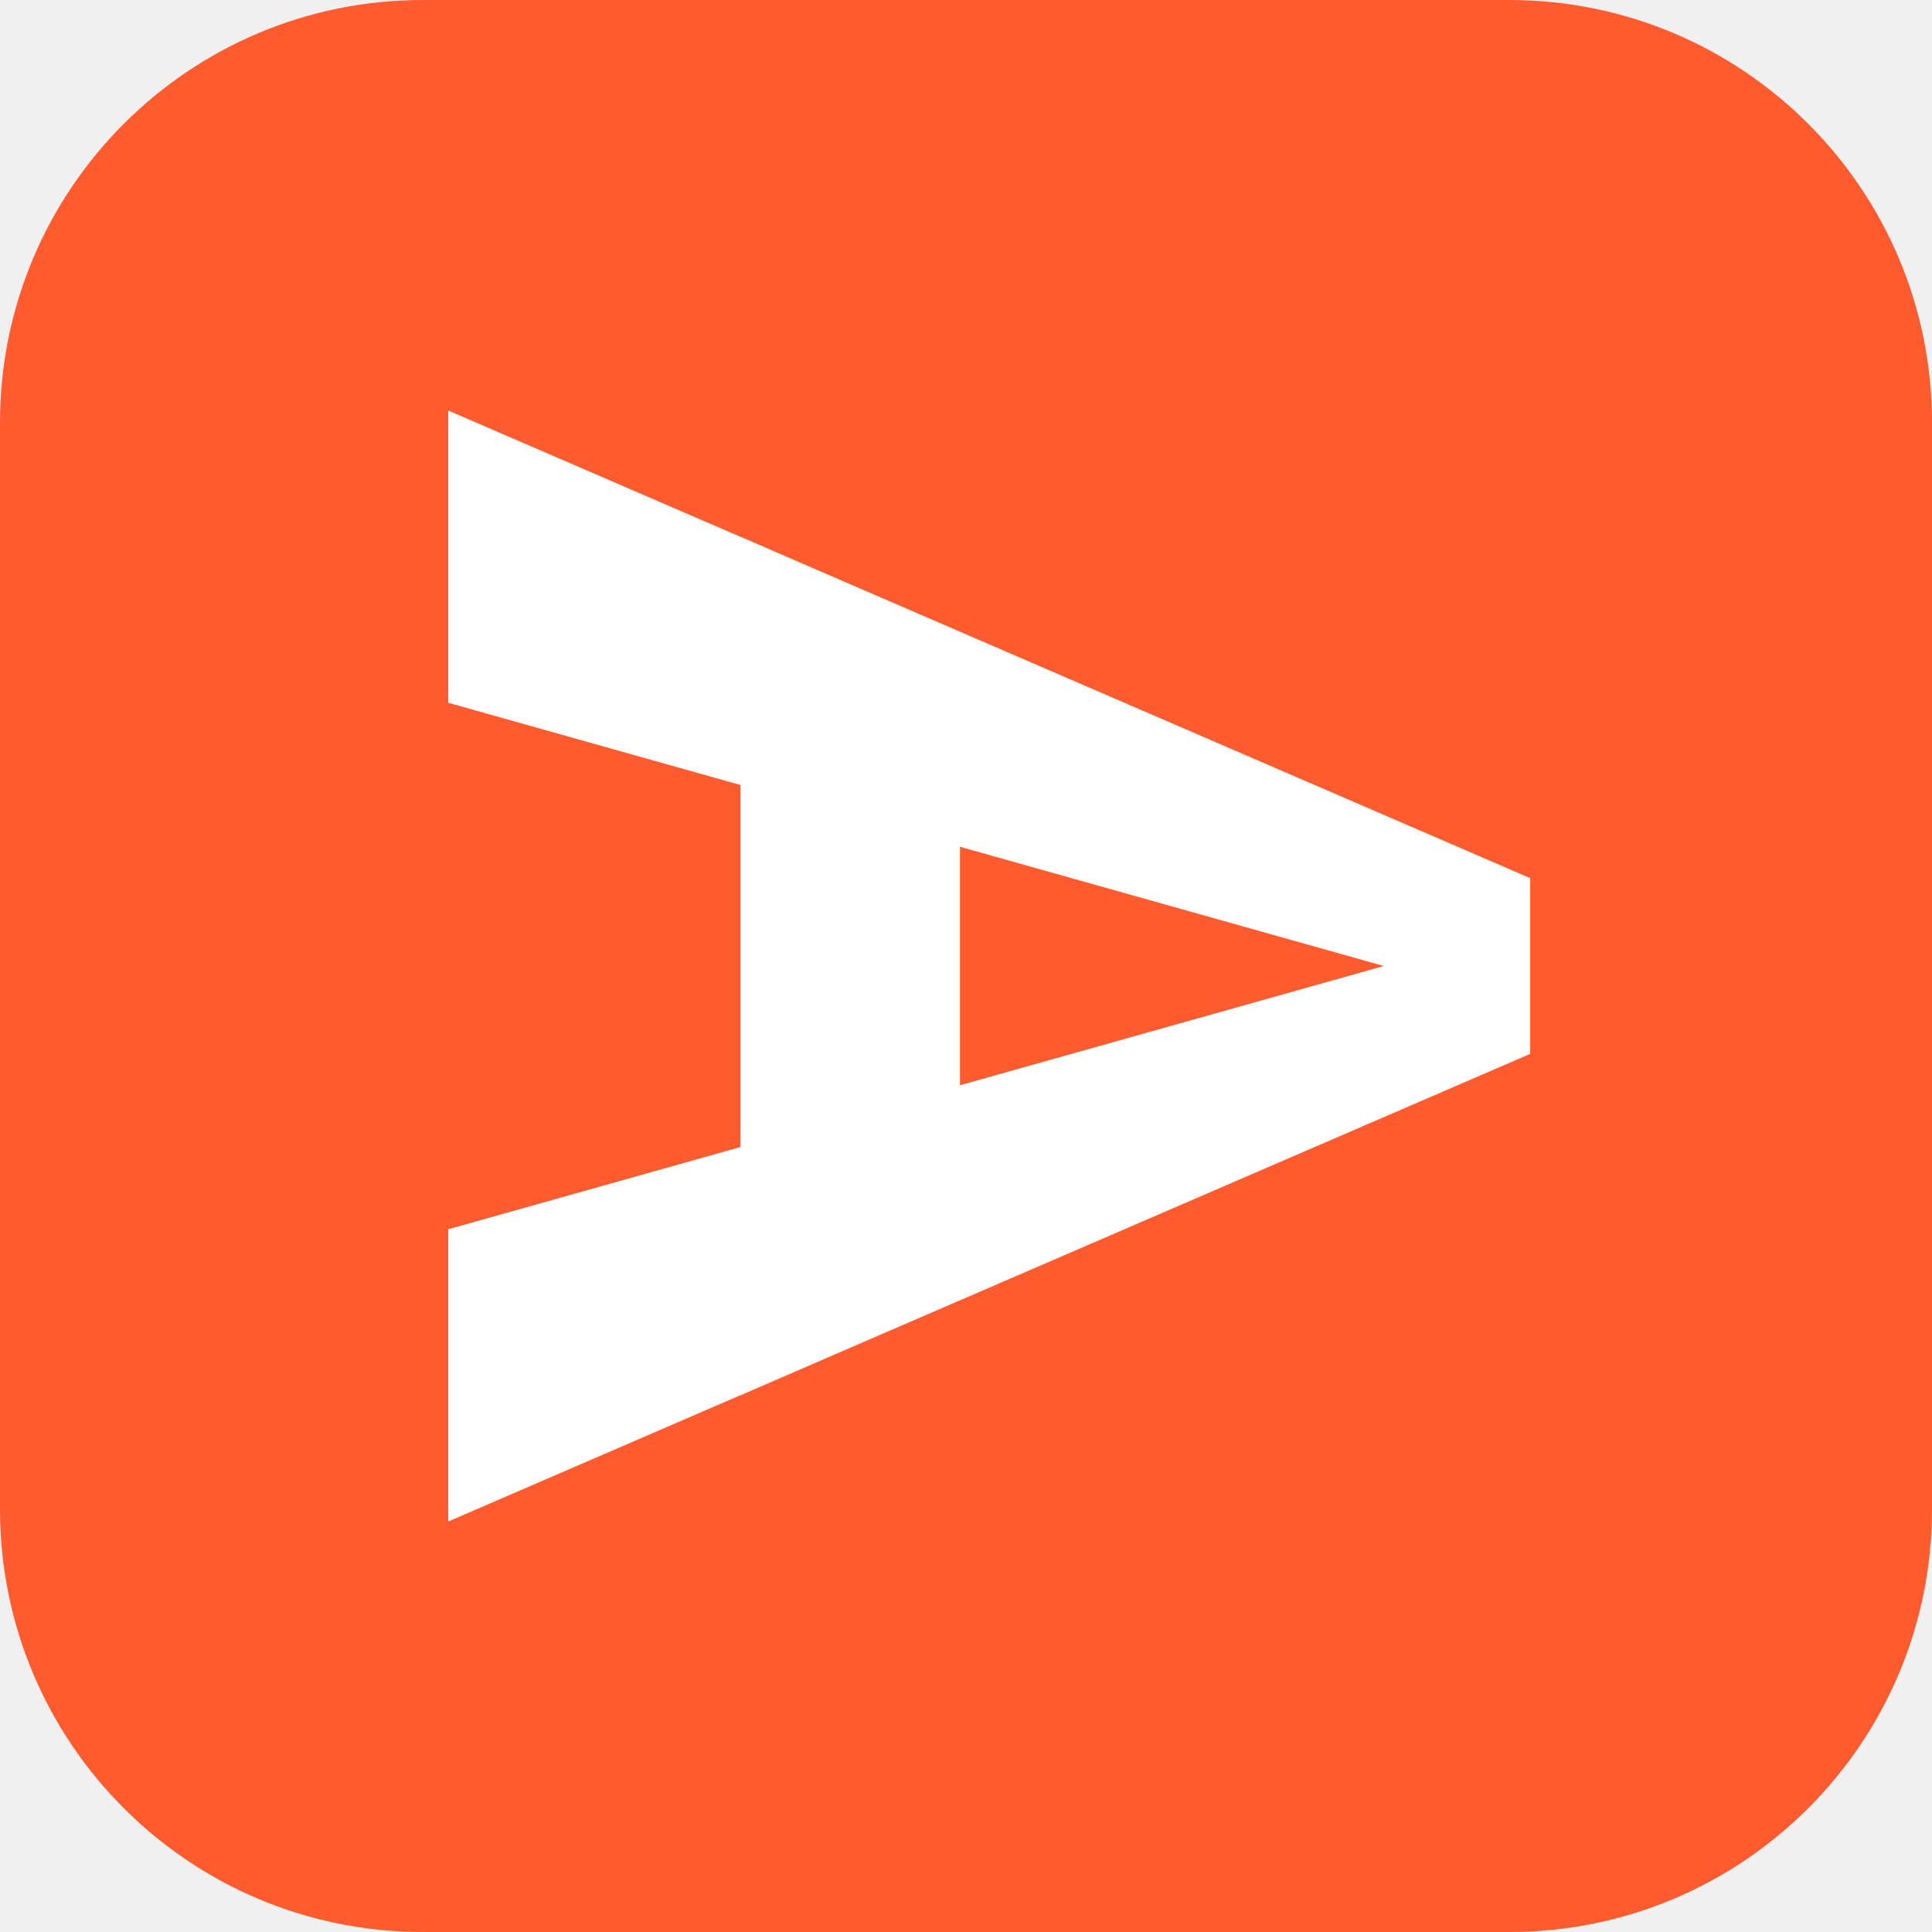
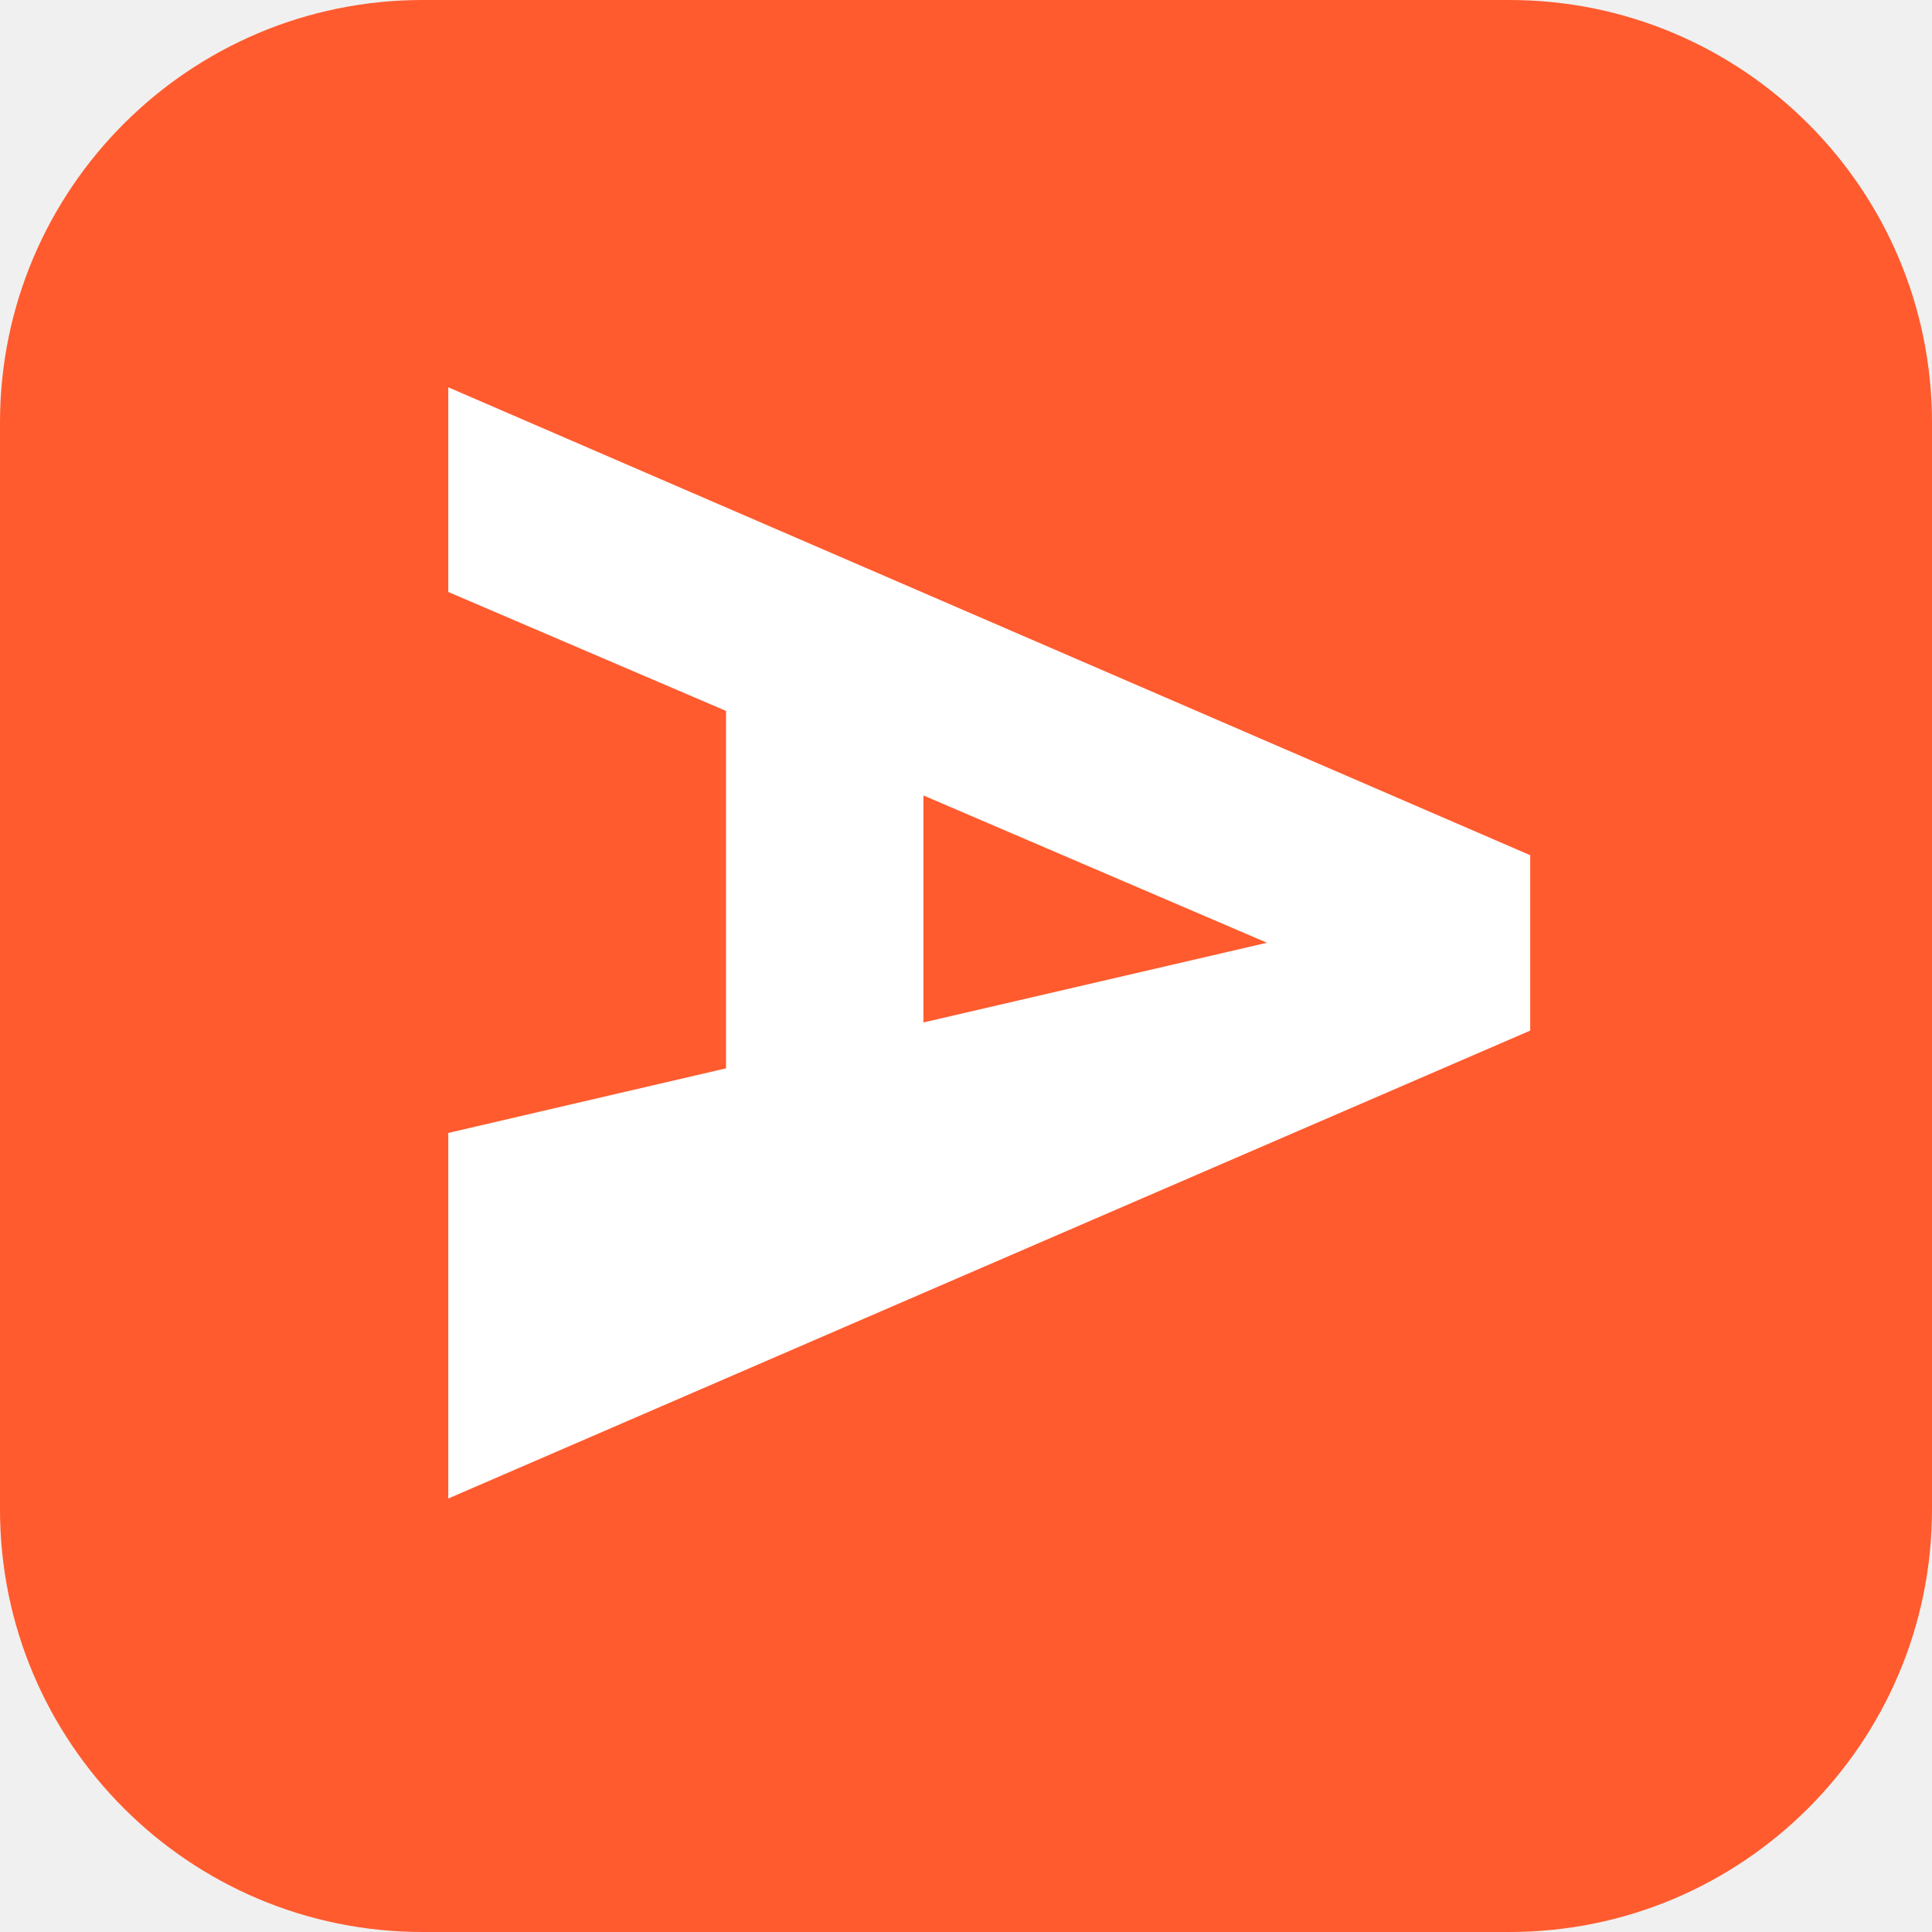
<svg xmlns="http://www.w3.org/2000/svg" viewBox="0 0 64 64">
  <rect width="64" height="64" rx="14" fill="#FF5B2E" />
-   <path d="M14.85,13.60 L50.69,29.09 L50.69,34.91 L14.85,50.40 L14.85,40.72 L45.84,32.00 L14.85,23.28 Z M24.53,17.78 L31.80,20.93 L31.80,43.07 L24.53,46.22 Z" fill="#FFFFFF" />
+   <path d="M30.59,42.83 L50.69,34.14 L50.69,28.33 L14.85,12.83 L14.85,19.61 L24.05,23.55 L24.05,35.39 L14.85,37.53 L14.85,49.64 L24.05,45.66 Z M30.59,26.35 L41.97,31.23 L30.59,33.87 Z" fill="#FFFFFF" fill-rule="evenodd" />
</svg>
